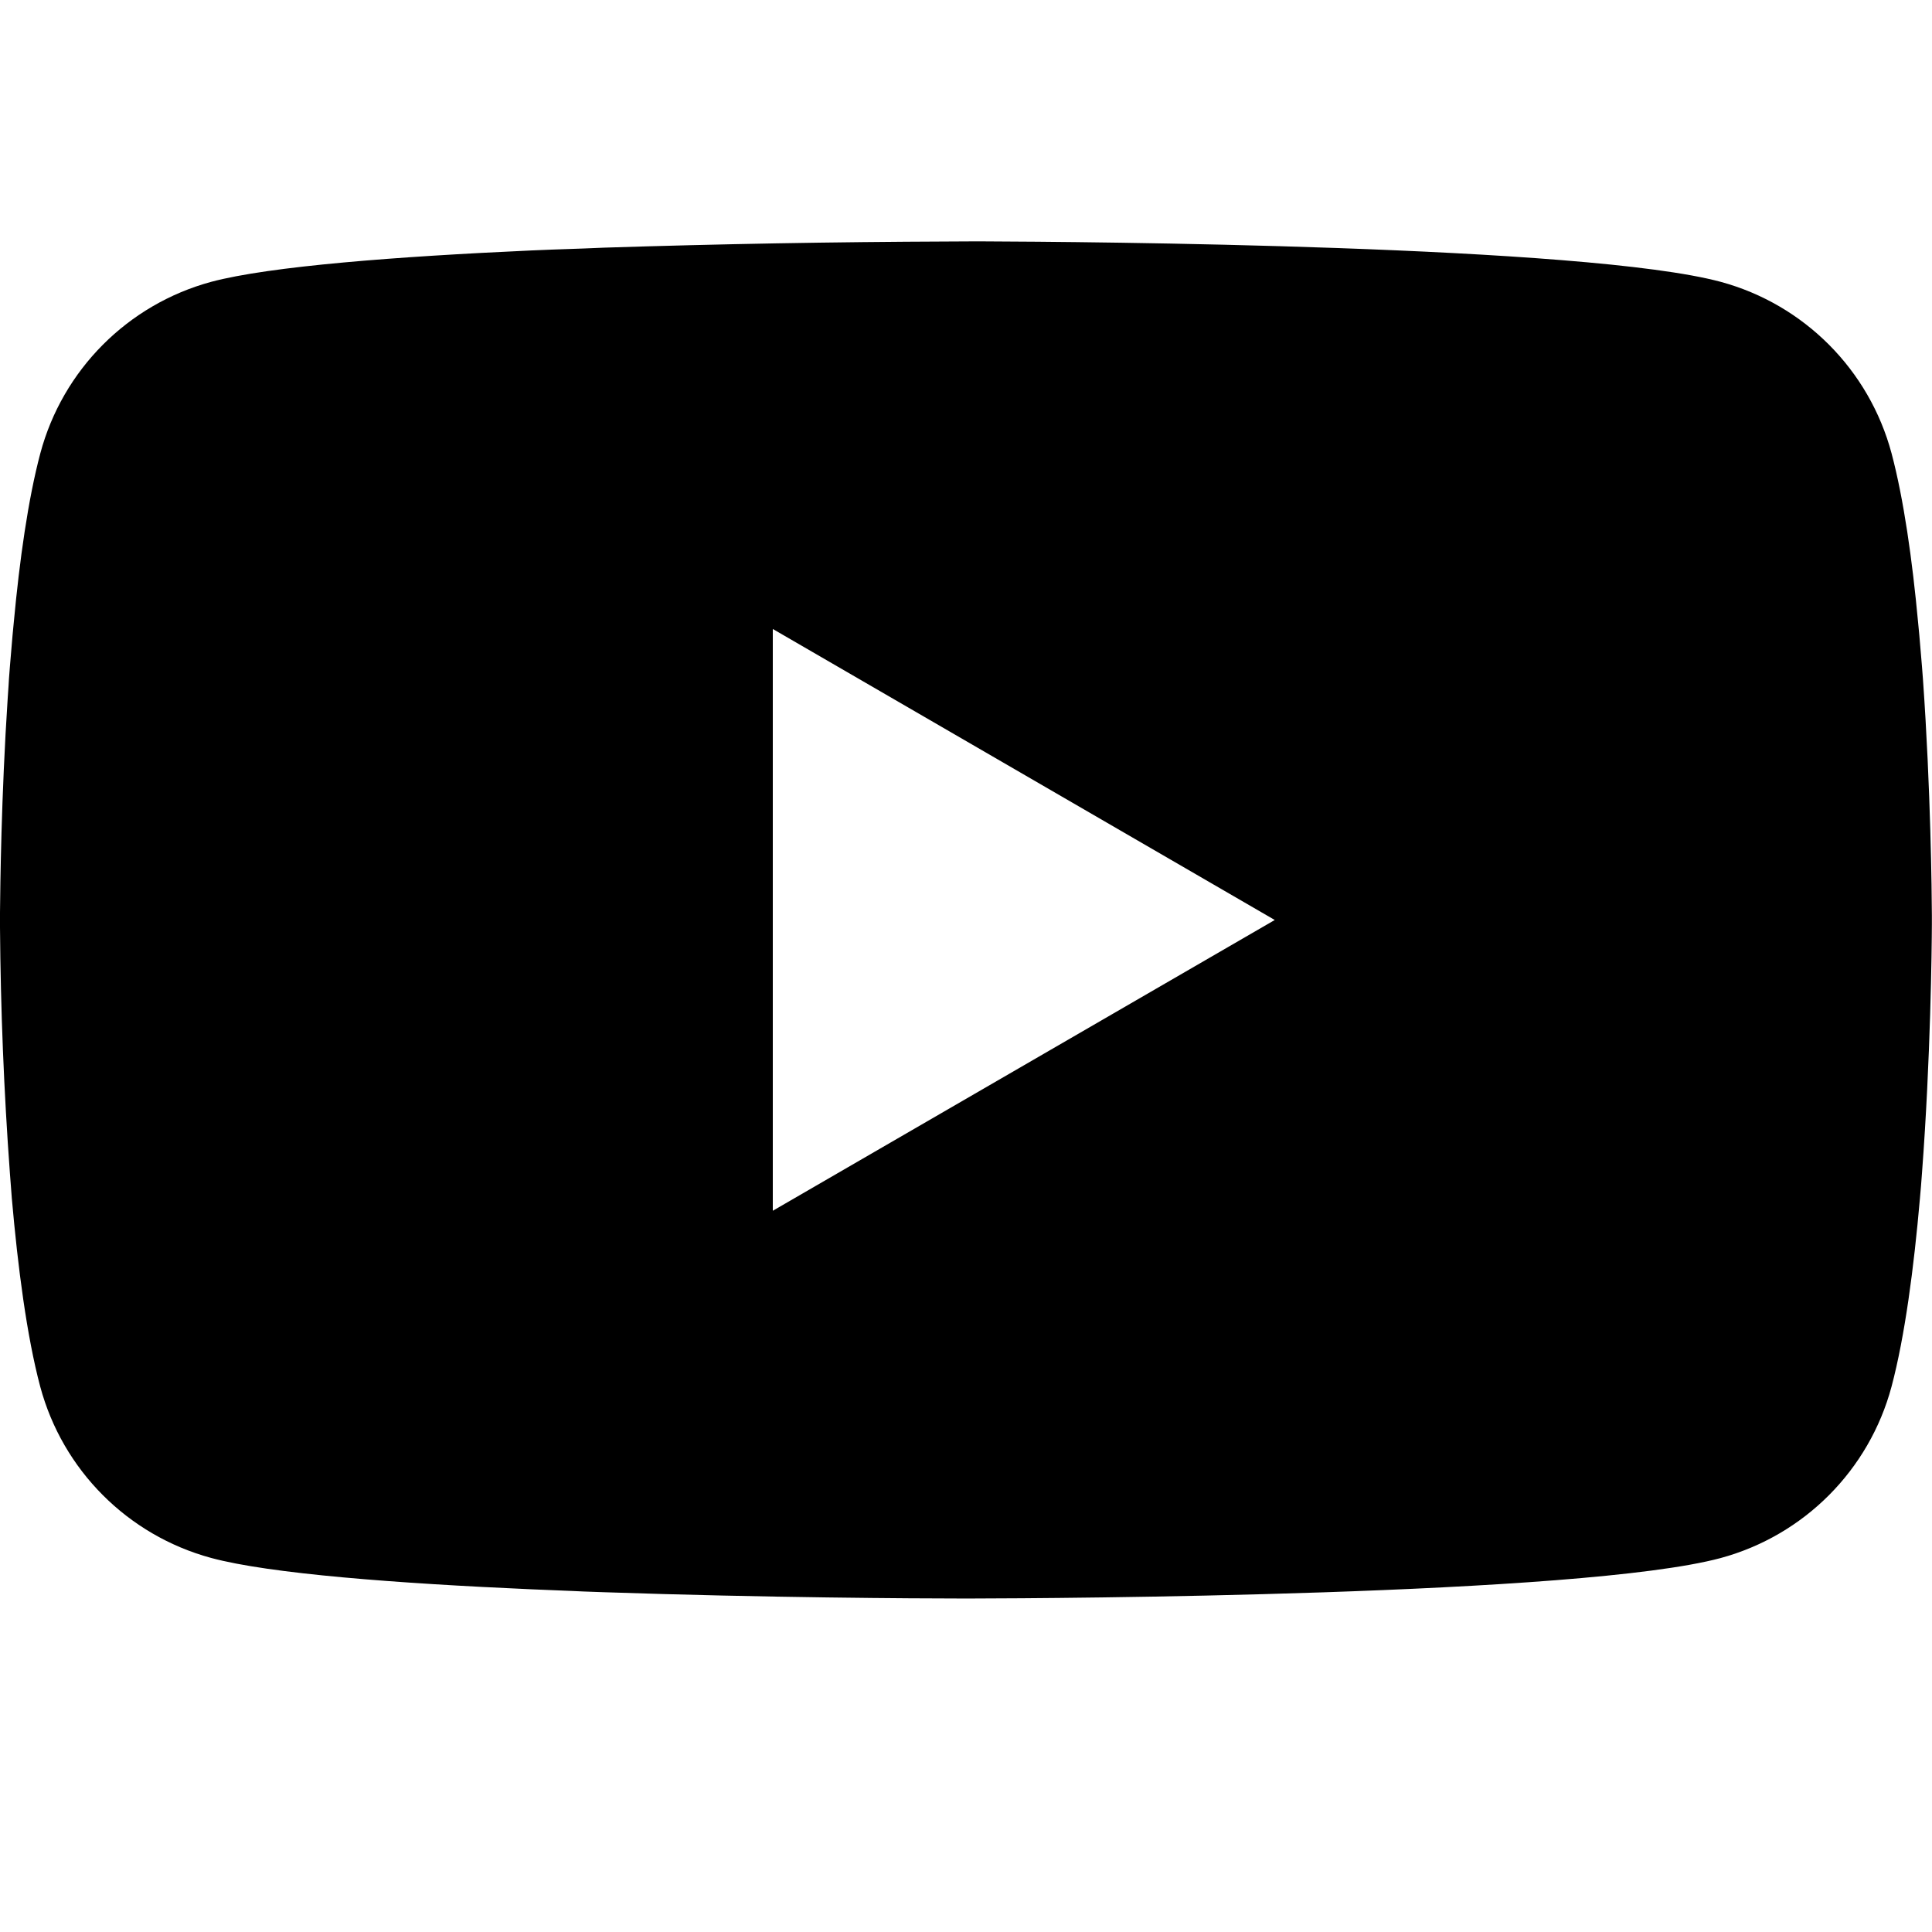
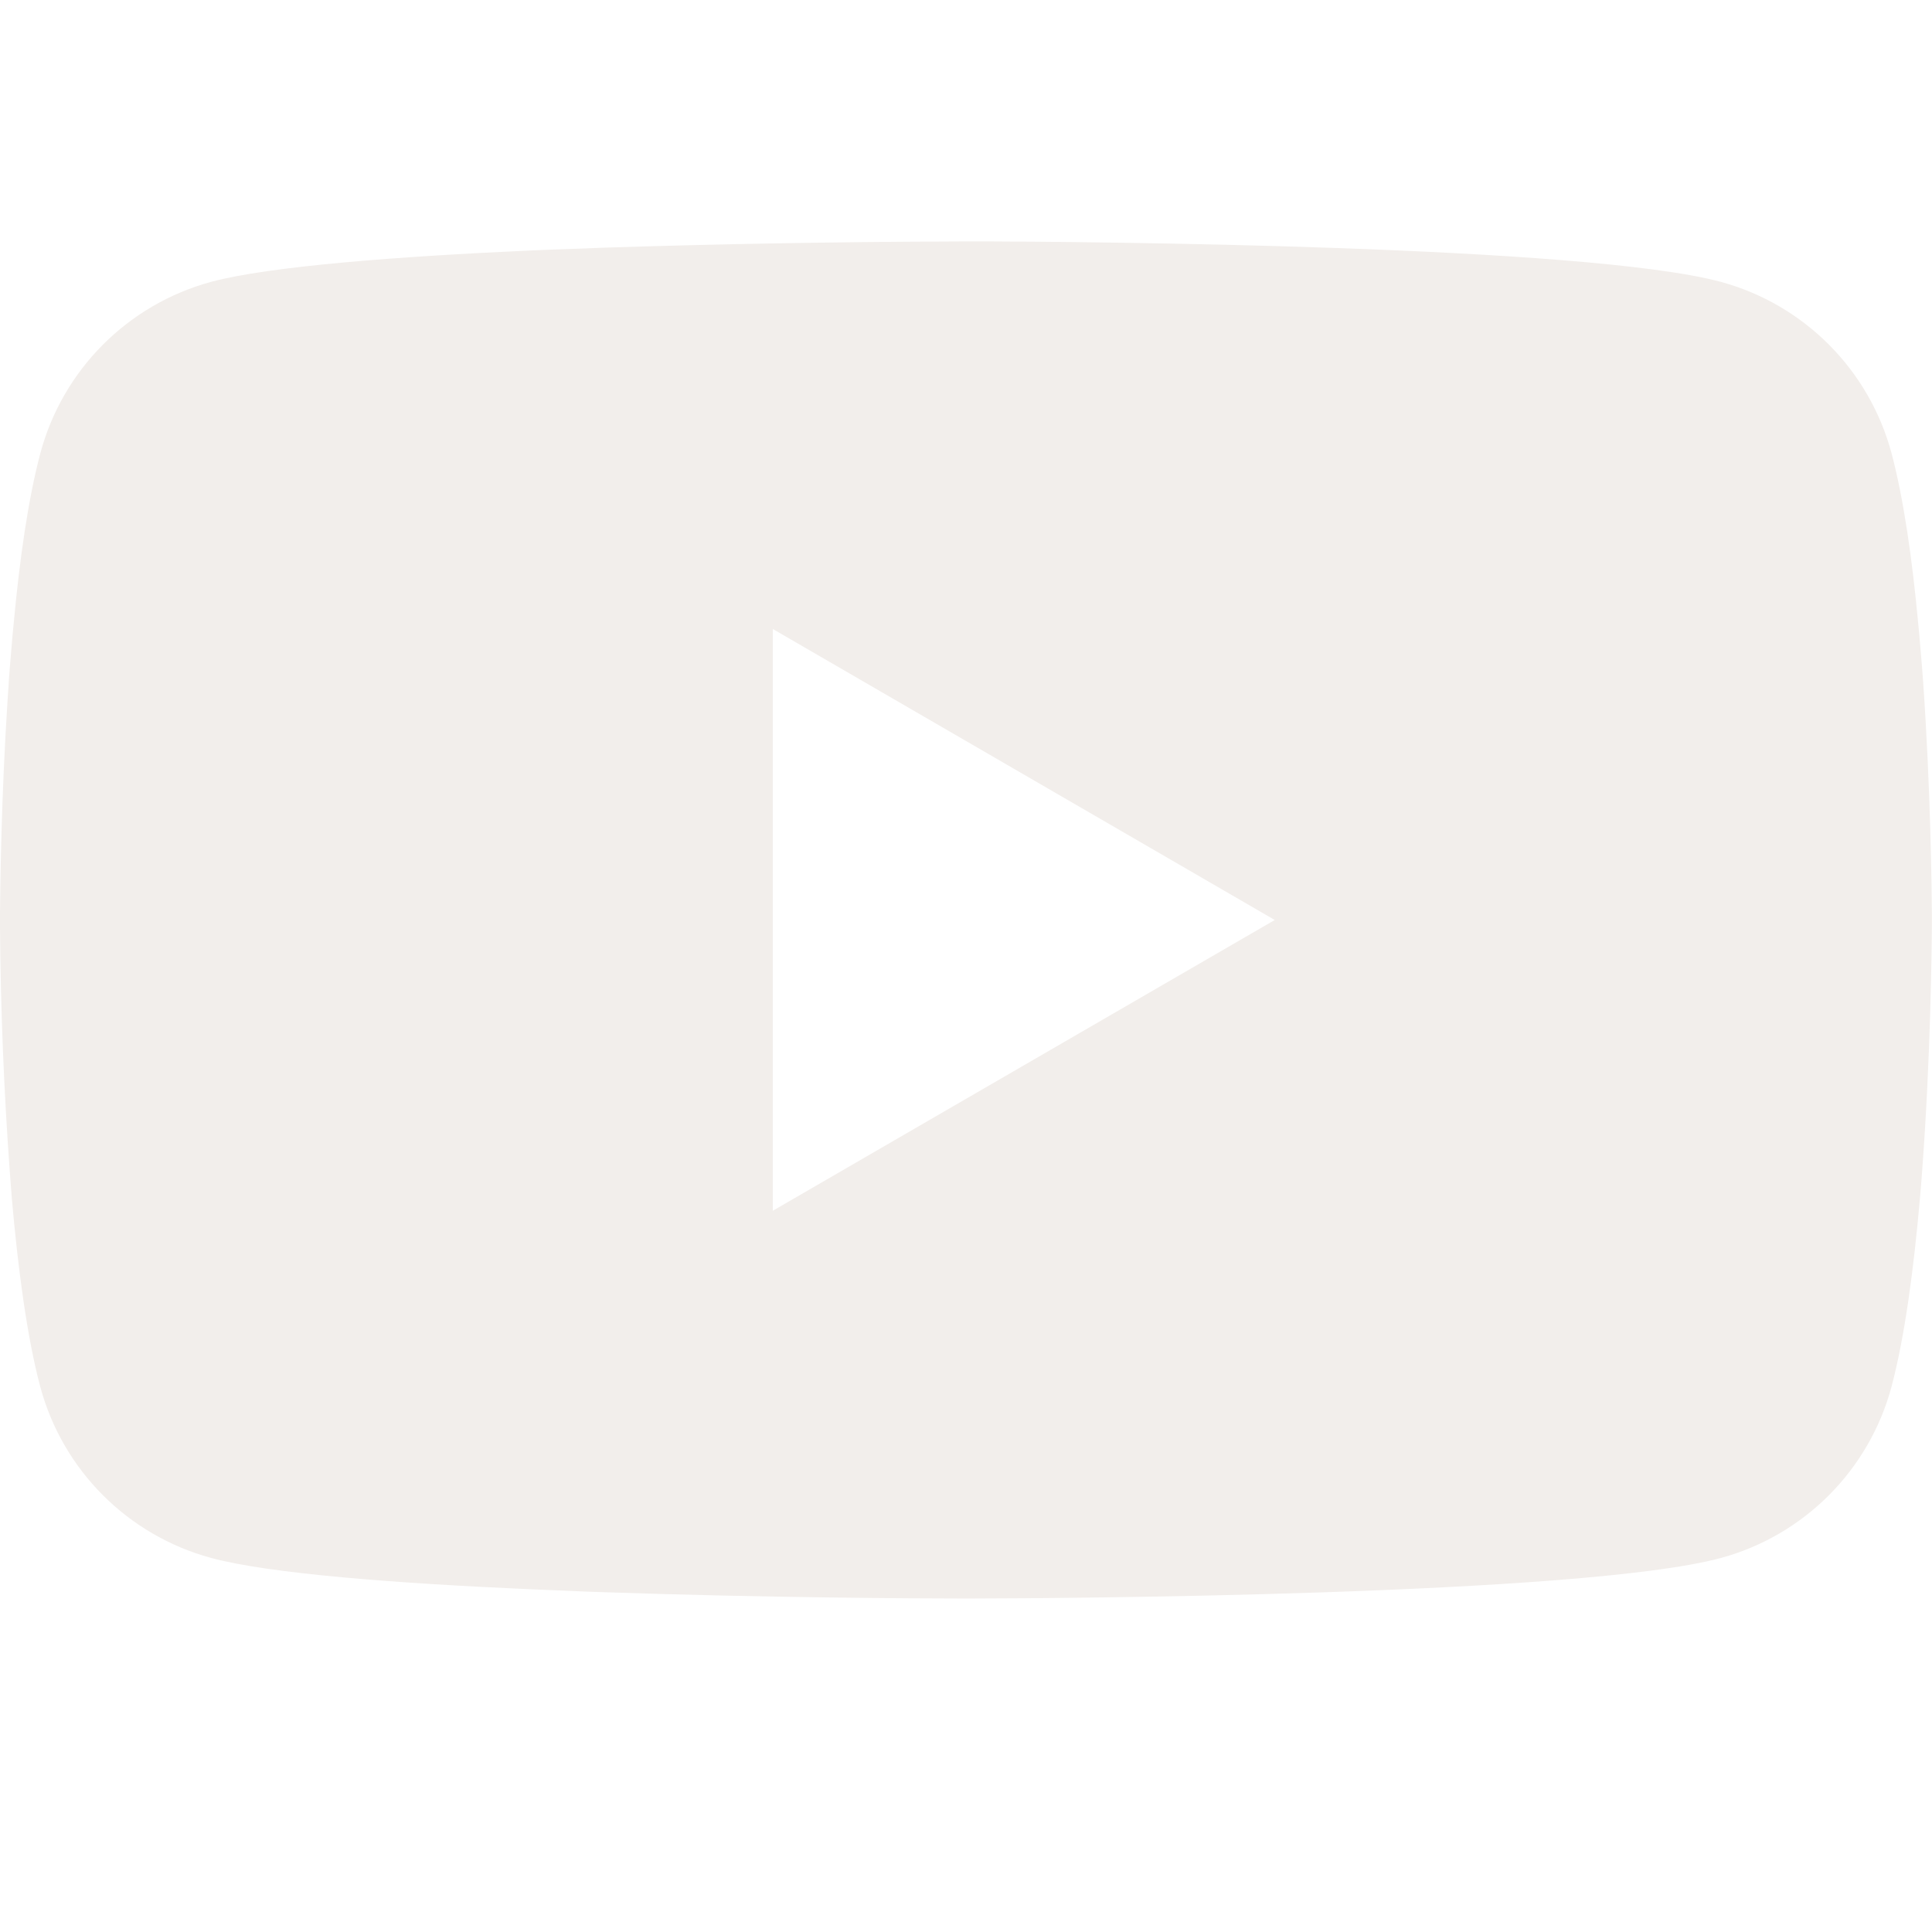
- <svg xmlns="http://www.w3.org/2000/svg" width="16" height="16" fill="currentColor" class="bi bi-youtube" viewBox="0 0 16 16">
+ <svg xmlns="http://www.w3.org/2000/svg" width="16" height="16" fill="#F2EEEB" class="bi bi-youtube" viewBox="0 0 16 16">
  <path d="M8.051 1.999h.089c.822.003 4.987.033 6.11.335a2.01 2.01 0 0 1 1.415 1.42c.101.38.172.883.22 1.402l.01.104.022.26.008.104c.065.914.073 1.77.074 1.957v.075c-.001.194-.01 1.108-.082 2.06l-.008.105-.009.104c-.05.572-.124 1.14-.235 1.558a2.01 2.01 0 0 1-1.415 1.42c-1.16.312-5.569.334-6.18.335h-.142c-.309 0-1.587-.006-2.927-.052l-.17-.006-.087-.004-.171-.007-.171-.007c-1.11-.049-2.167-.128-2.654-.26a2.01 2.01 0 0 1-1.415-1.419c-.111-.417-.185-.986-.235-1.558L.09 9.82l-.008-.104A31 31 0 0 1 0 7.68v-.123c.002-.215.01-.958.064-1.778l.007-.103.003-.052.008-.104.022-.26.01-.104c.048-.519.119-1.023.22-1.402a2.01 2.01 0 0 1 1.415-1.42c.487-.13 1.544-.21 2.654-.26l.17-.007.172-.006.086-.003.171-.007A100 100 0 0 1 7.858 2zM6.4 5.209v4.818l4.157-2.408z" />
</svg>
